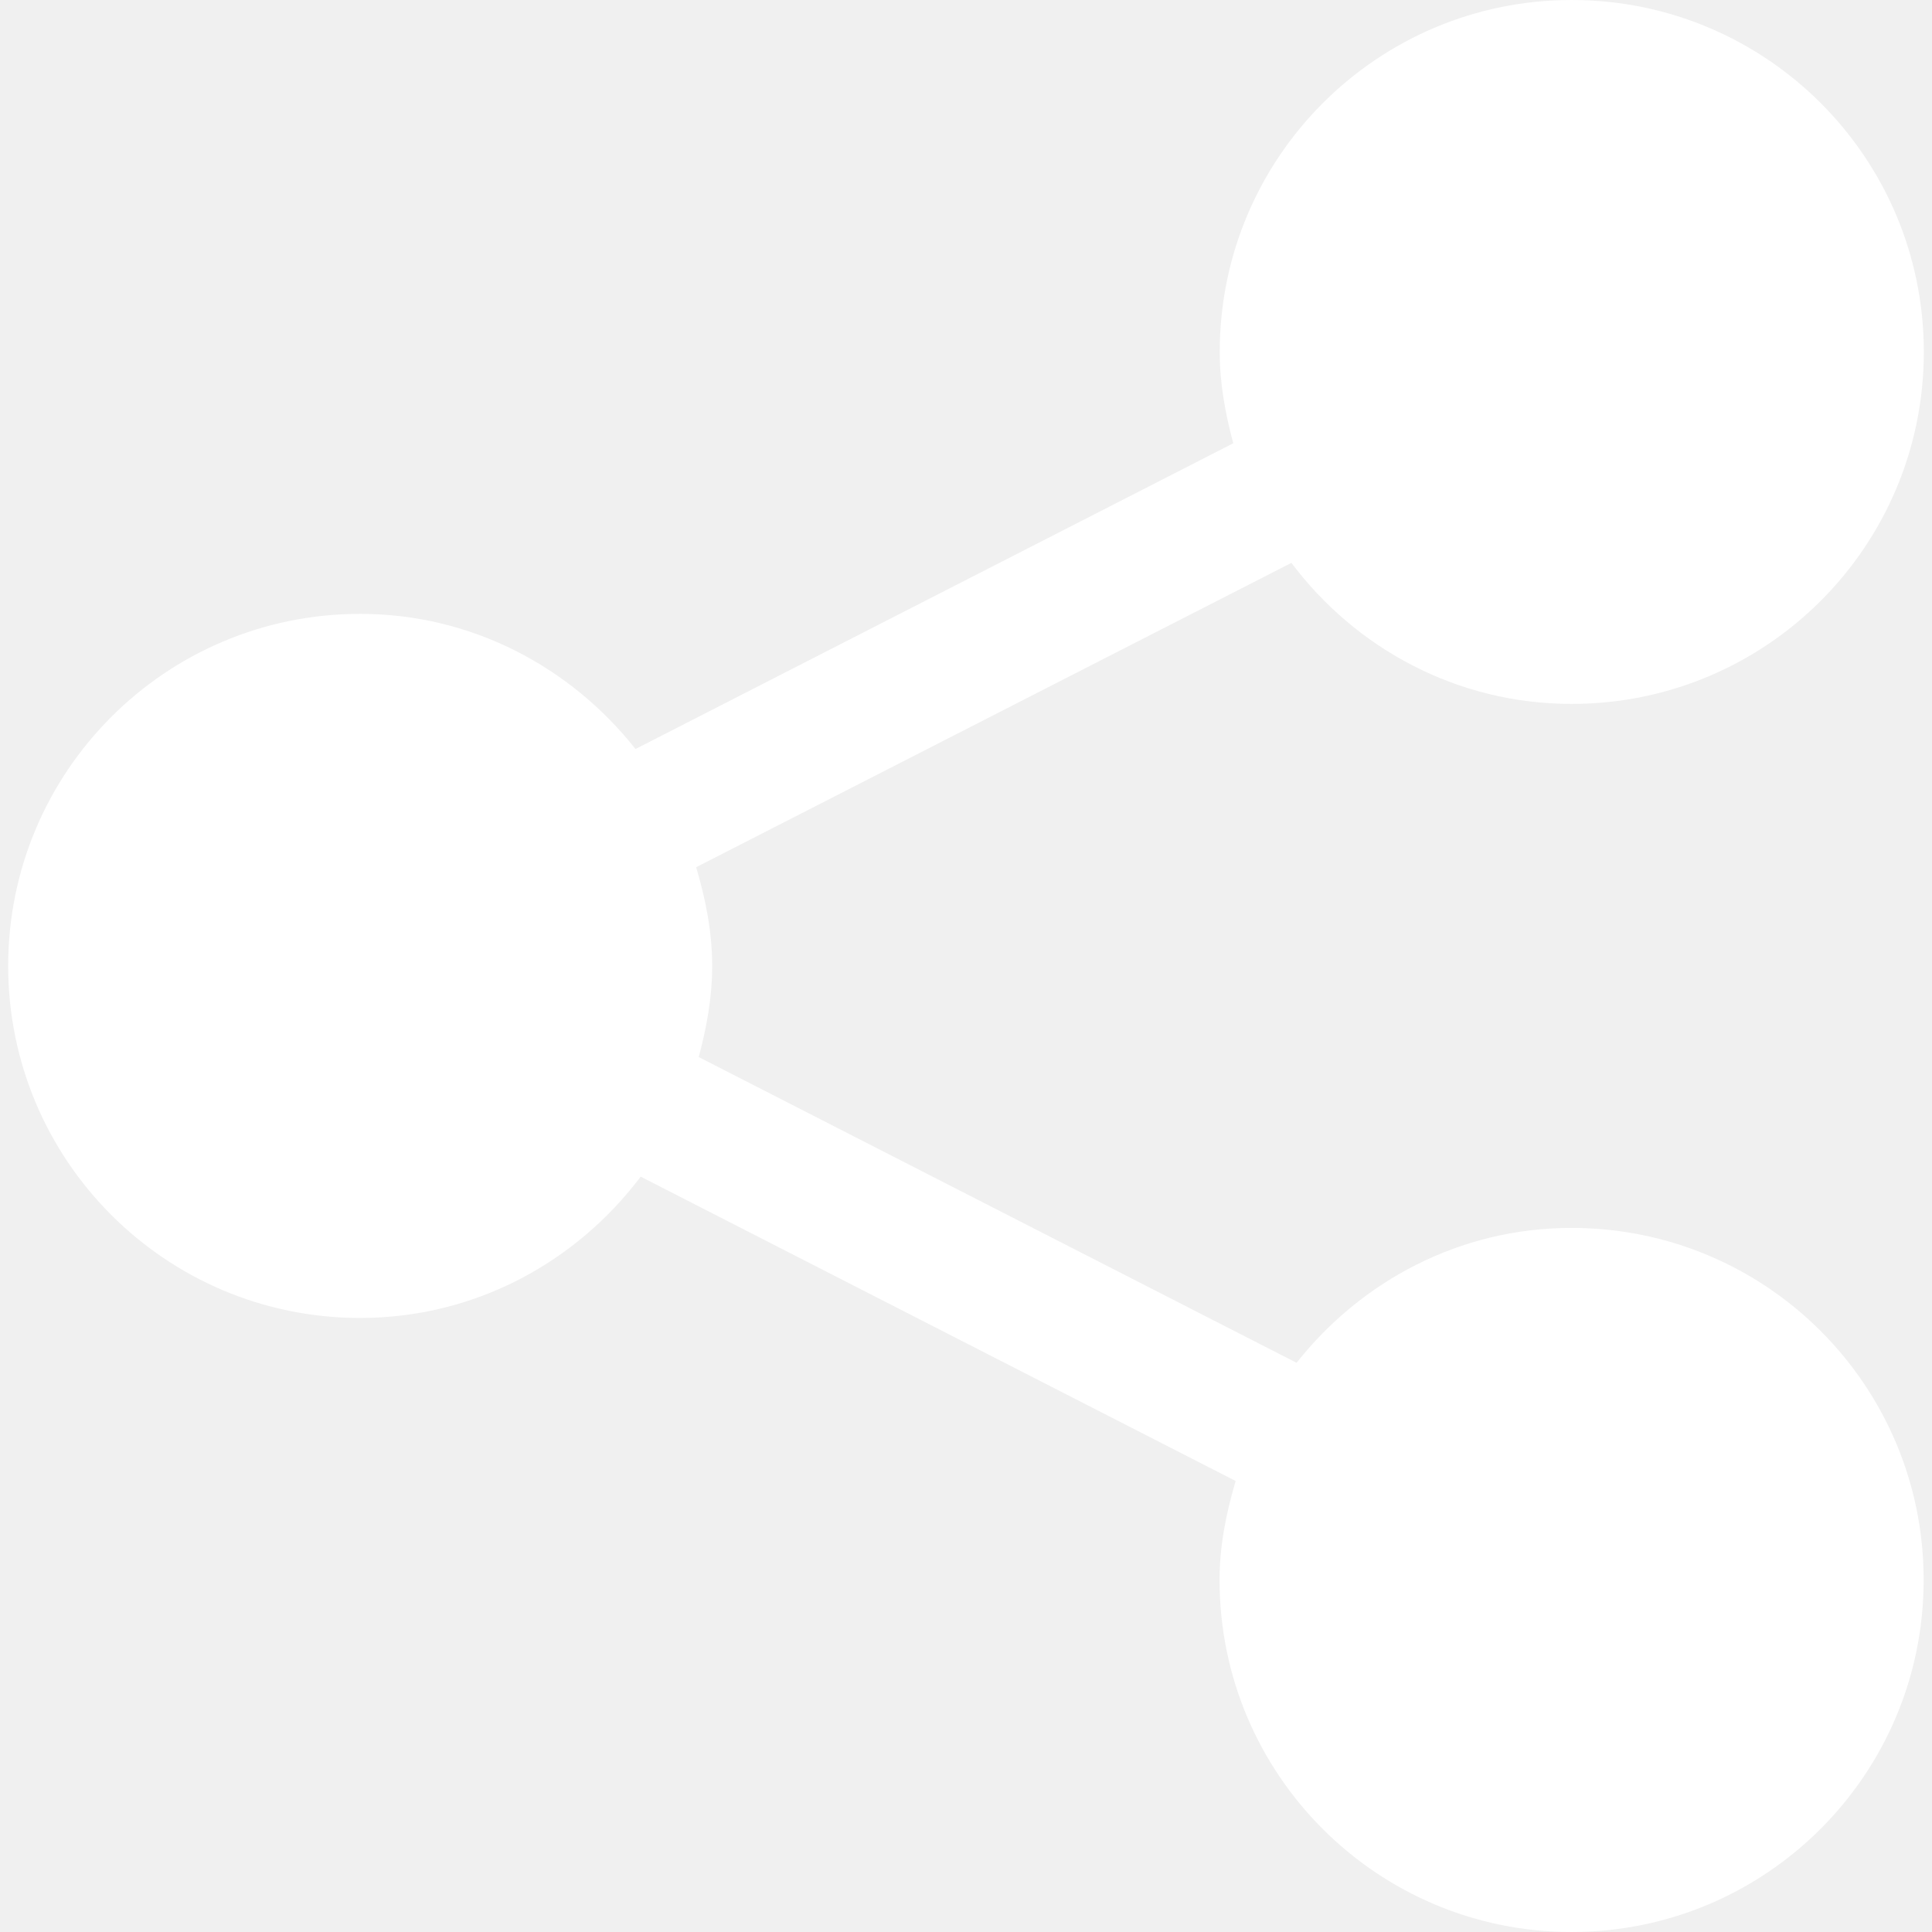
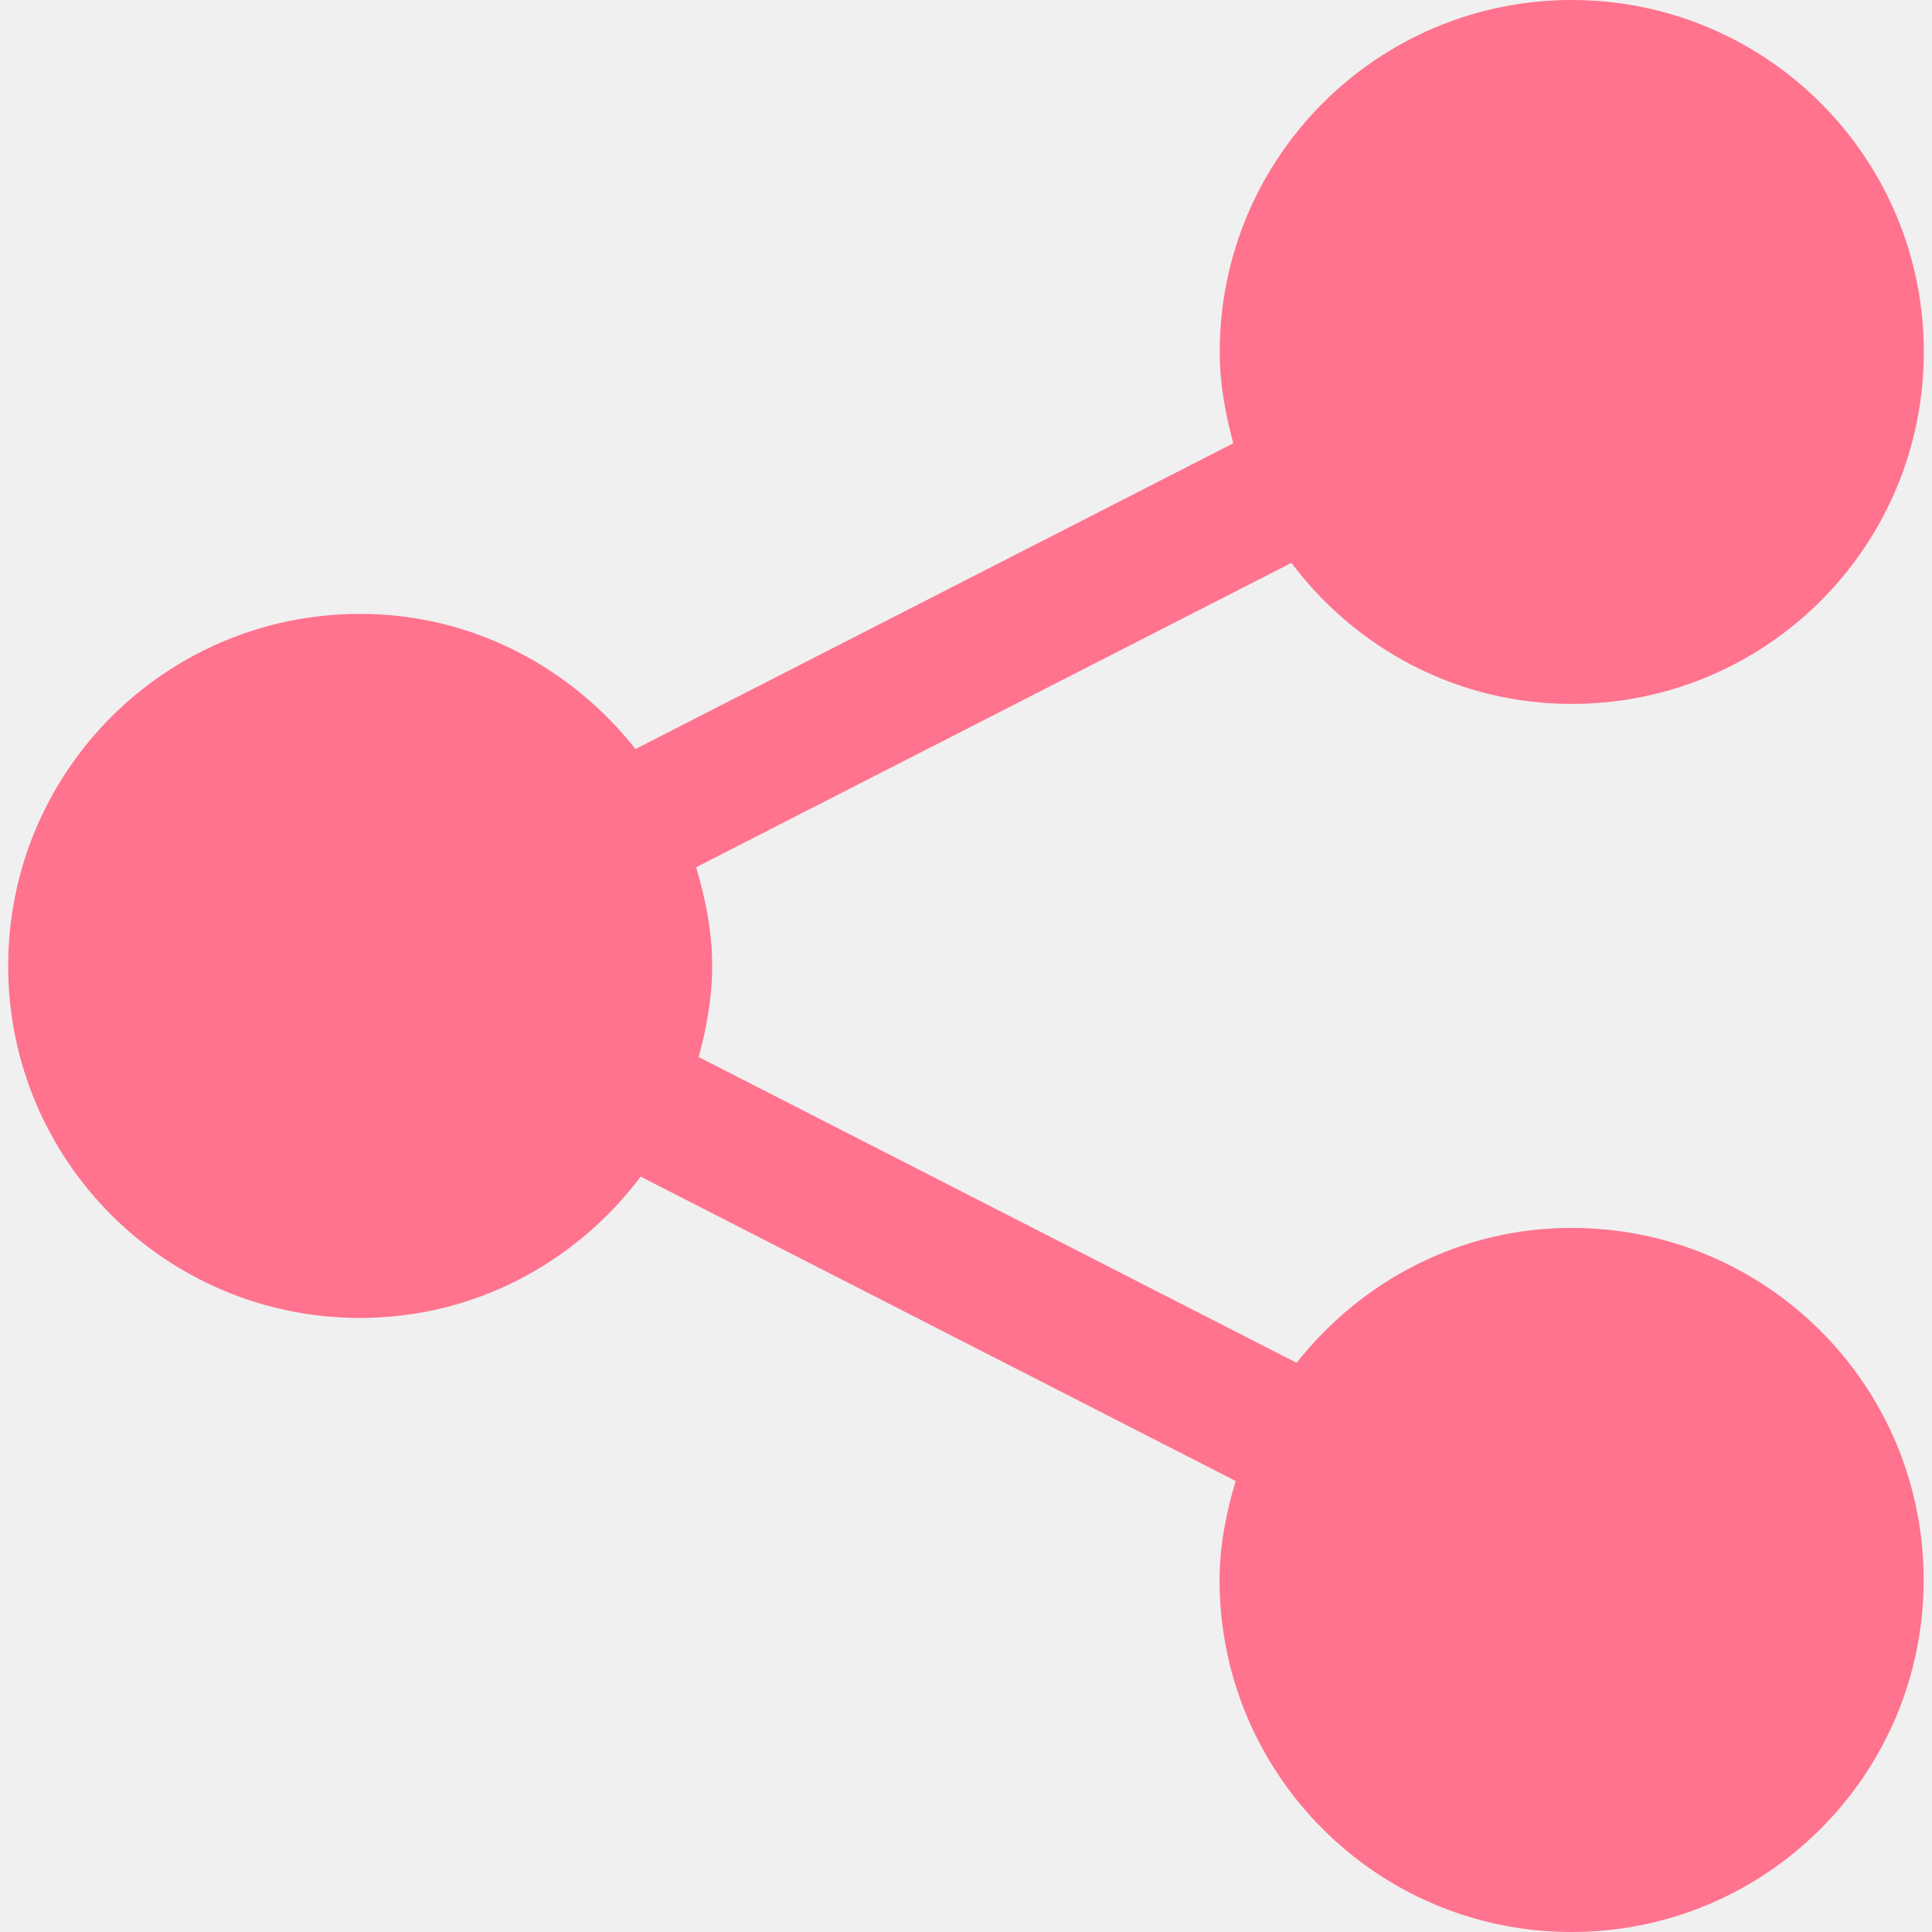
- <svg xmlns="http://www.w3.org/2000/svg" viewBox="0 0 473.932 473.932" width="512" height="512">
-   <path d="M385.513 301.214c-27.438 0-51.64 13.072-67.452 33.09l-146.66-75.002c1.92-7.161 3.3-14.56 3.3-22.347 0-8.477-1.639-16.458-3.926-24.224l146.013-74.656c15.725 20.924 40.553 34.6 68.746 34.6 47.758 0 86.391-38.633 86.391-86.348C471.926 38.655 433.292 0 385.535 0c-47.65 0-86.326 38.655-86.326 86.326 0 7.809 1.381 15.229 3.322 22.412L155.892 183.74c-15.833-20.039-40.079-33.154-67.56-33.154-47.715 0-86.326 38.676-86.326 86.369s38.612 86.348 86.326 86.348c28.236 0 53.043-13.719 68.832-34.664l145.948 74.656c-2.287 7.744-3.947 15.79-3.947 24.289 0 47.693 38.676 86.348 86.326 86.348 47.758 0 86.391-38.655 86.391-86.348.022-47.736-38.611-86.37-86.369-86.37z" fill="#FFF" />
+ <svg xmlns="http://www.w3.org/2000/svg" viewBox="0 0 473.932 473.932" width="512" height="512" fill="#ff738e">
+   <path d="M385.513 301.214c-27.438 0-51.64 13.072-67.452 33.09l-146.66-75.002c1.92-7.161 3.3-14.56 3.3-22.347 0-8.477-1.639-16.458-3.926-24.224l146.013-74.656c15.725 20.924 40.553 34.6 68.746 34.6 47.758 0 86.391-38.633 86.391-86.348C471.926 38.655 433.292 0 385.535 0c-47.65 0-86.326 38.655-86.326 86.326 0 7.809 1.381 15.229 3.322 22.412L155.892 183.74c-15.833-20.039-40.079-33.154-67.56-33.154-47.715 0-86.326 38.676-86.326 86.369s38.612 86.348 86.326 86.348c28.236 0 53.043-13.719 68.832-34.664l145.948 74.656c-2.287 7.744-3.947 15.79-3.947 24.289 0 47.693 38.676 86.348 86.326 86.348 47.758 0 86.391-38.655 86.391-86.348.022-47.736-38.611-86.37-86.369-86.37z" />
</svg>
